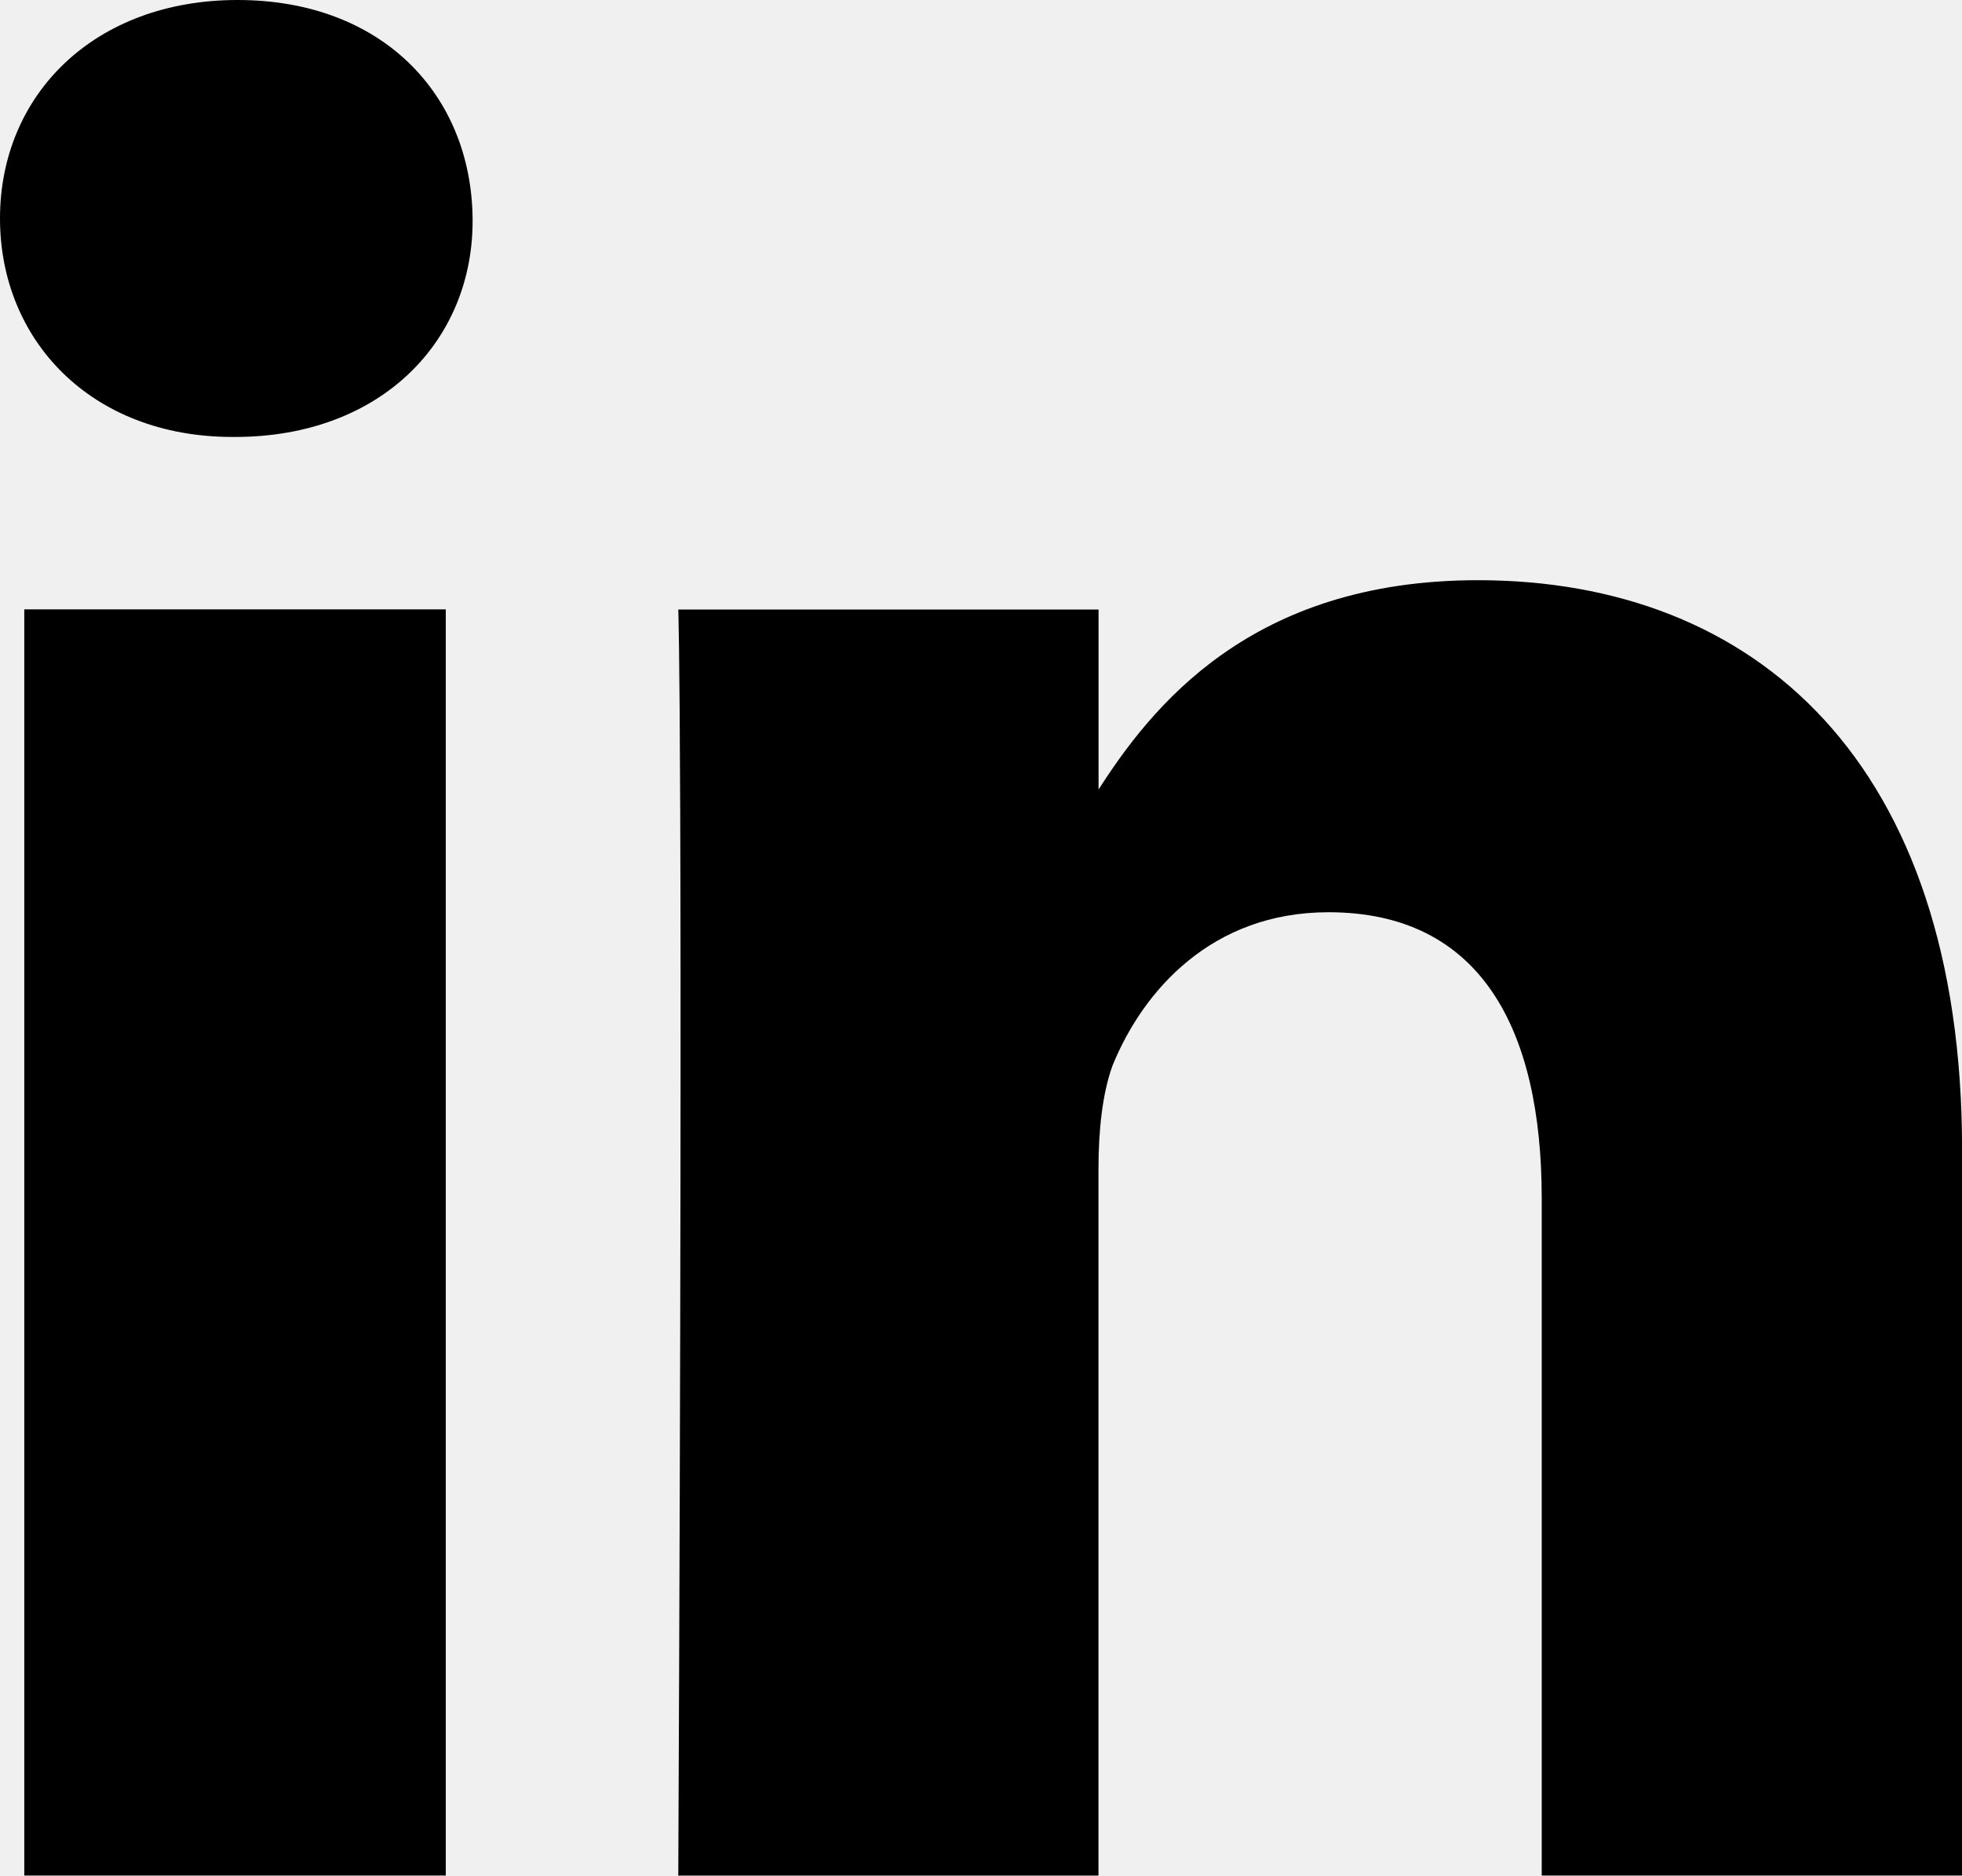
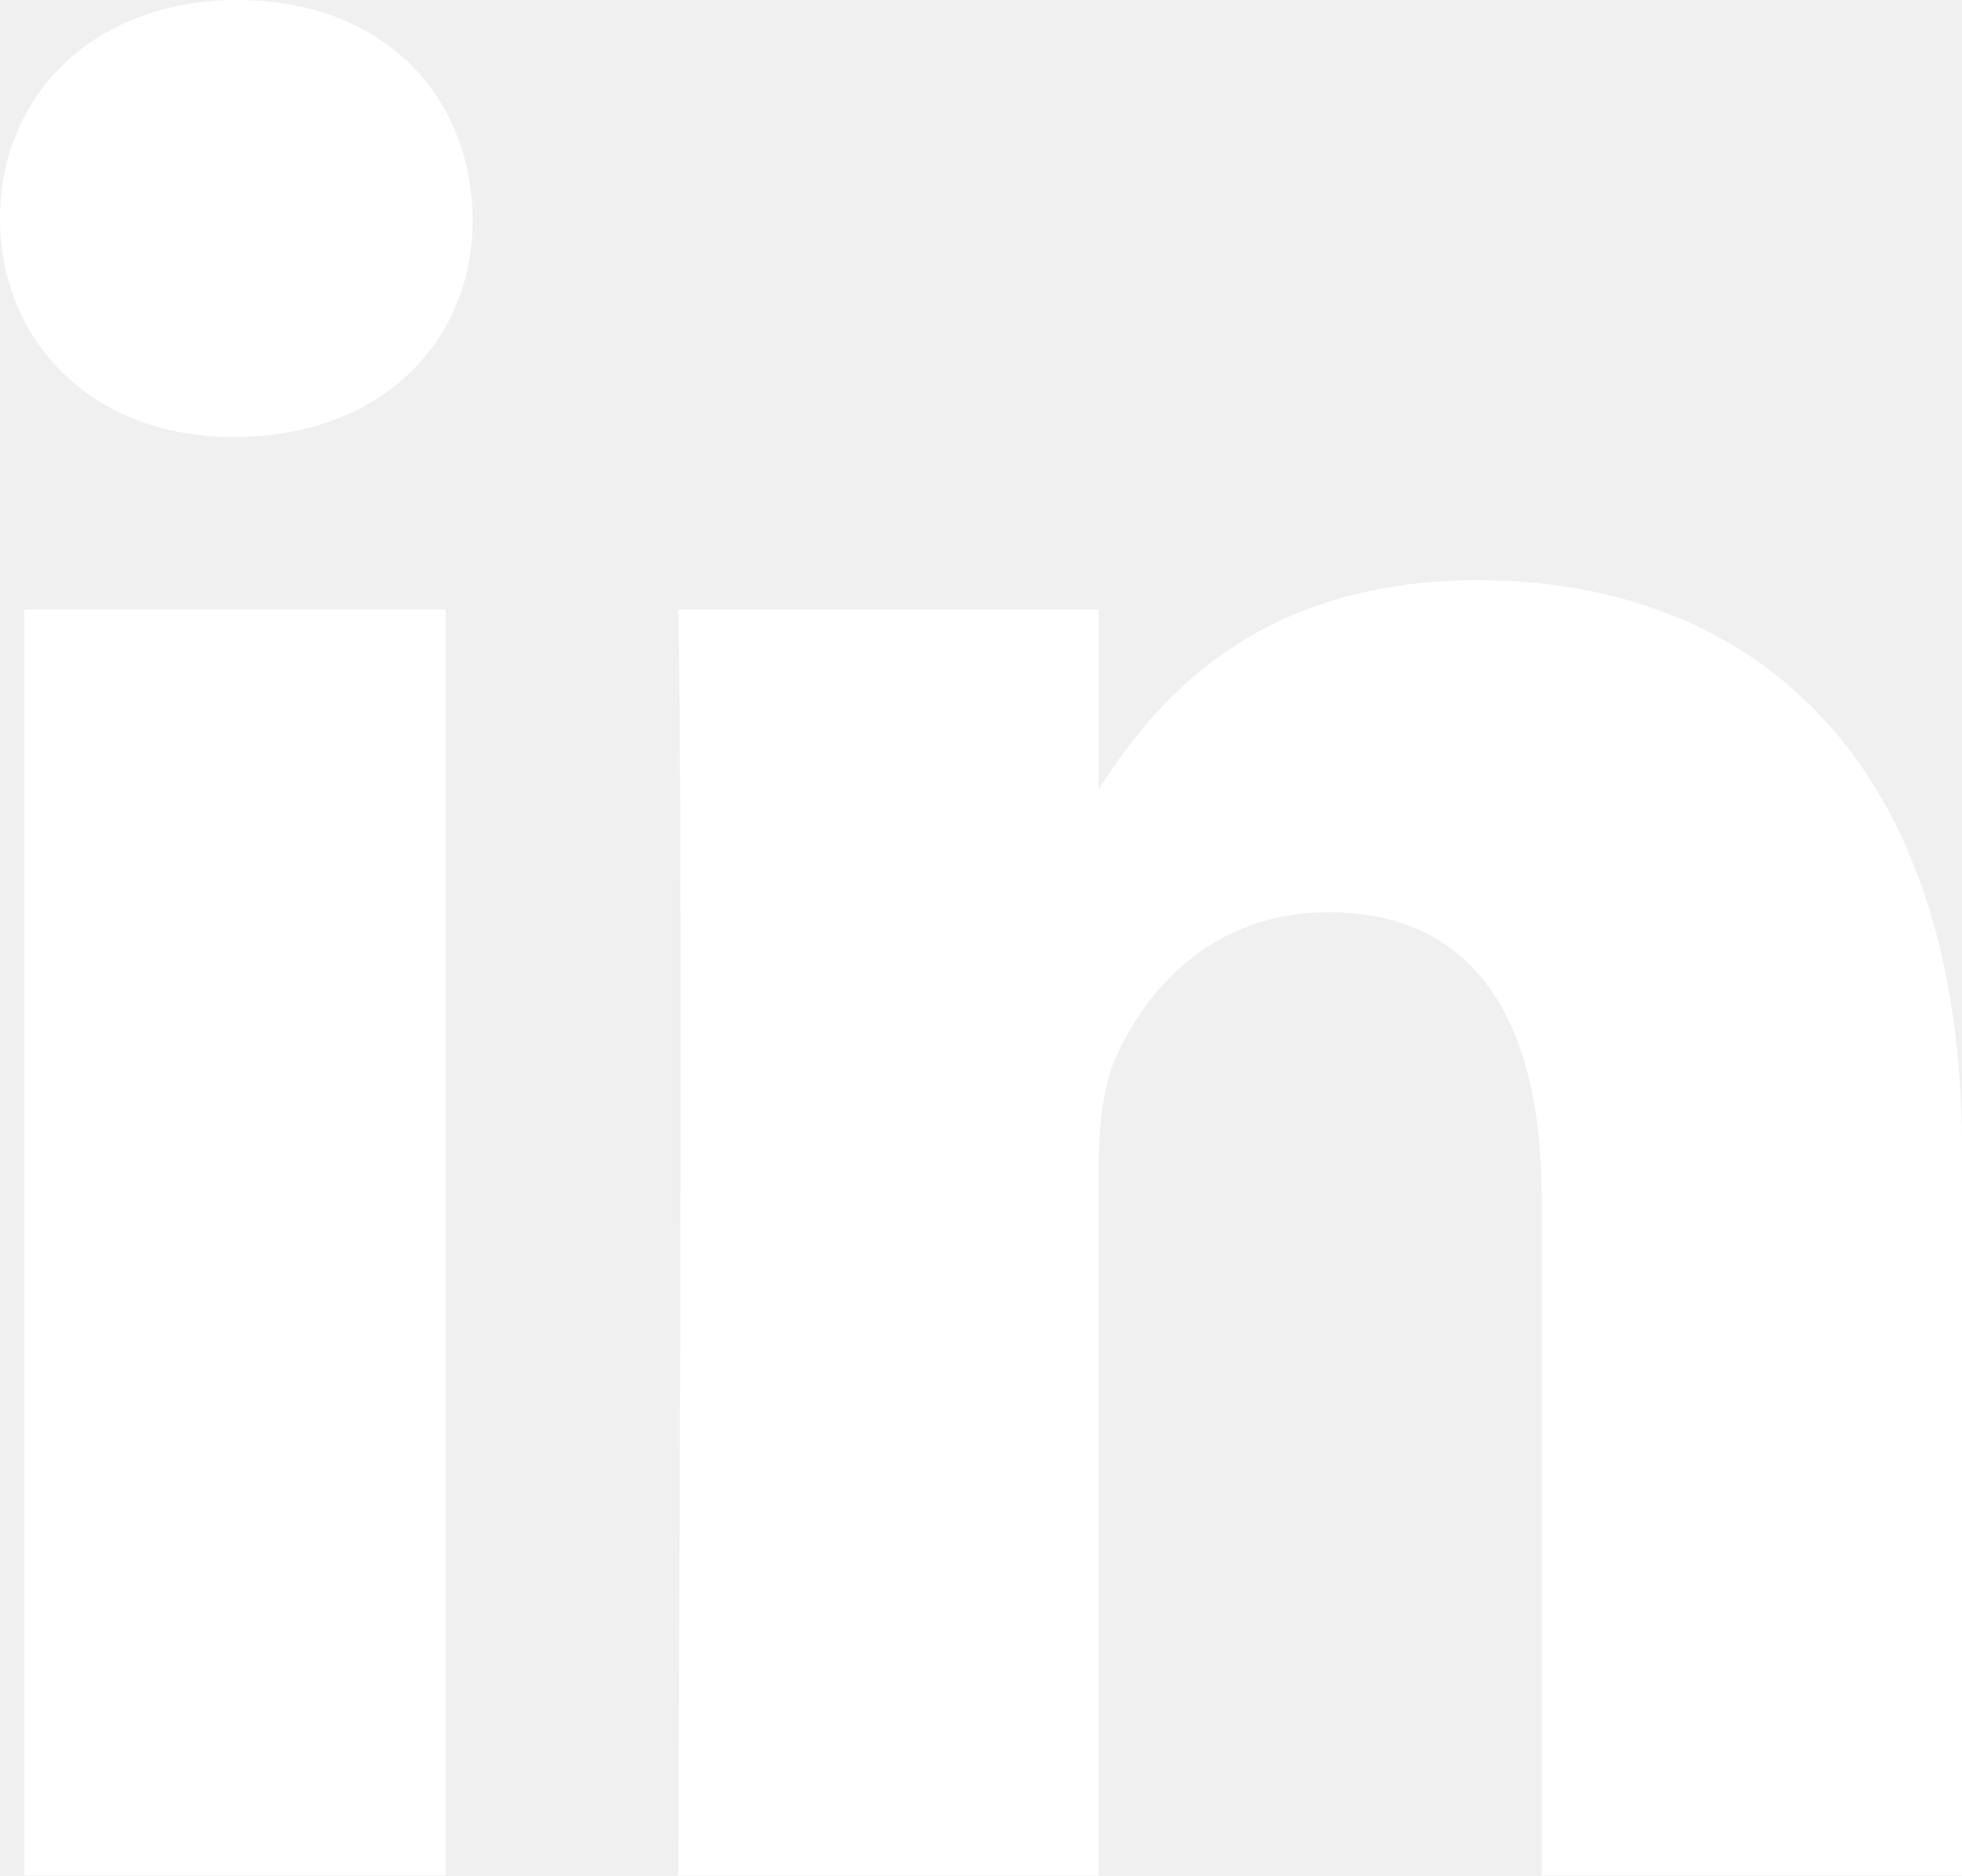
- <svg width="24px" height="22.938px" viewBox="0 0 24 22.938" enable-background="new 0 0 24 22.938" xml:space="preserve">
+ <svg xmlns="http://www.w3.org/2000/svg" version="1.1" id="Layer_1" x="0px" y="0px" width="24px" height="22.938px" viewBox="0 0 24 22.938" enable-background="new 0 0 24 22.938" xml:space="preserve">
  <g>
-     <path d="M2.875,5.344H2.844C1.109,5.344,0,4.156,0,2.672C0,1.156,1.156,0,2.906,0c1.766,0,2.859,1.156,2.875,2.672   C5.797,4.156,4.672,5.344,2.875,5.344z M5.453,22.938H0.297V7.453h5.156V22.938z M24,22.938h-5.141v-8.281   c0-2.078-0.75-3.5-2.609-3.5c-1.422,0-2.266,0.953-2.641,1.875c-0.125,0.344-0.172,0.797-0.172,1.266v8.641H8.297   c0.063-14.031,0-15.484,0-15.484h5.141v2.25h-0.031c0.672-1.063,1.891-2.609,4.672-2.609c3.391,0,5.922,2.219,5.922,6.969V22.938z" />
+     <path fill="#FFFFFF" d="M2.875,5.344H2.844C1.109,5.344,0,4.156,0,2.672C0,1.156,1.156,0,2.906,0c1.766,0,2.859,1.156,2.875,2.672   C5.797,4.156,4.672,5.344,2.875,5.344z M5.453,22.938H0.297V7.453h5.156V22.938z M24,22.938h-5.141v-8.281   c0-2.078-0.75-3.5-2.609-3.5c-1.422,0-2.266,0.953-2.641,1.875c-0.125,0.344-0.172,0.797-0.172,1.266v8.641H8.297   c0.063-14.031,0-15.484,0-15.484h5.141v2.25h-0.031c0.672-1.063,1.891-2.609,4.672-2.609c3.391,0,5.922,2.219,5.922,6.969V22.938z" />
  </g>
</svg>
